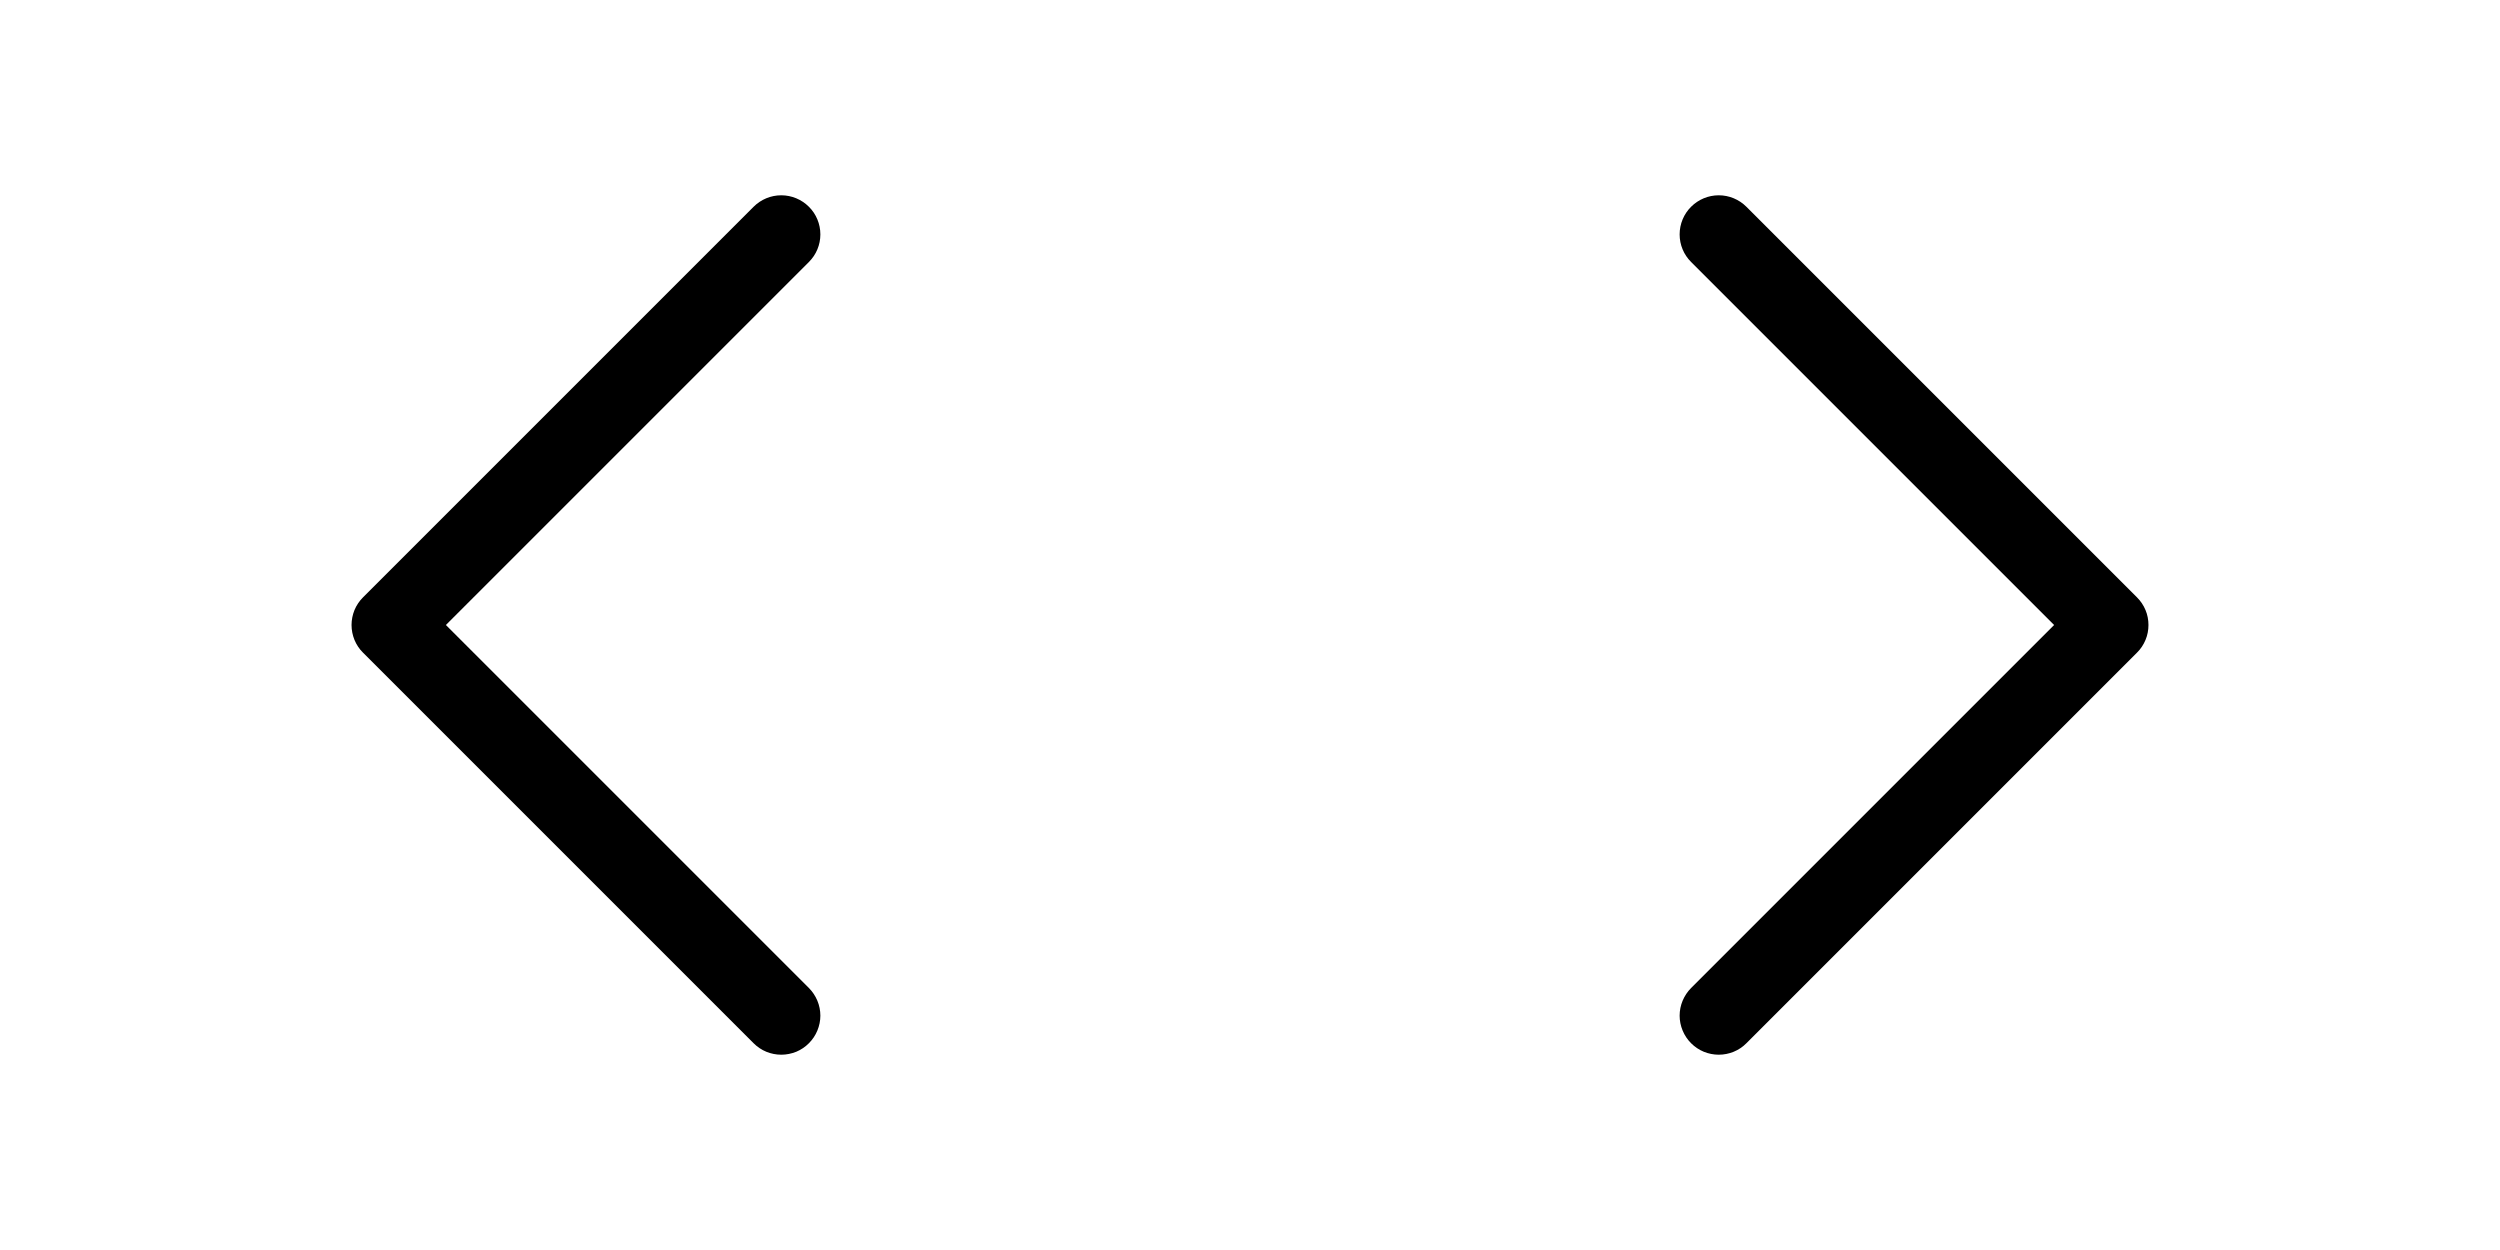
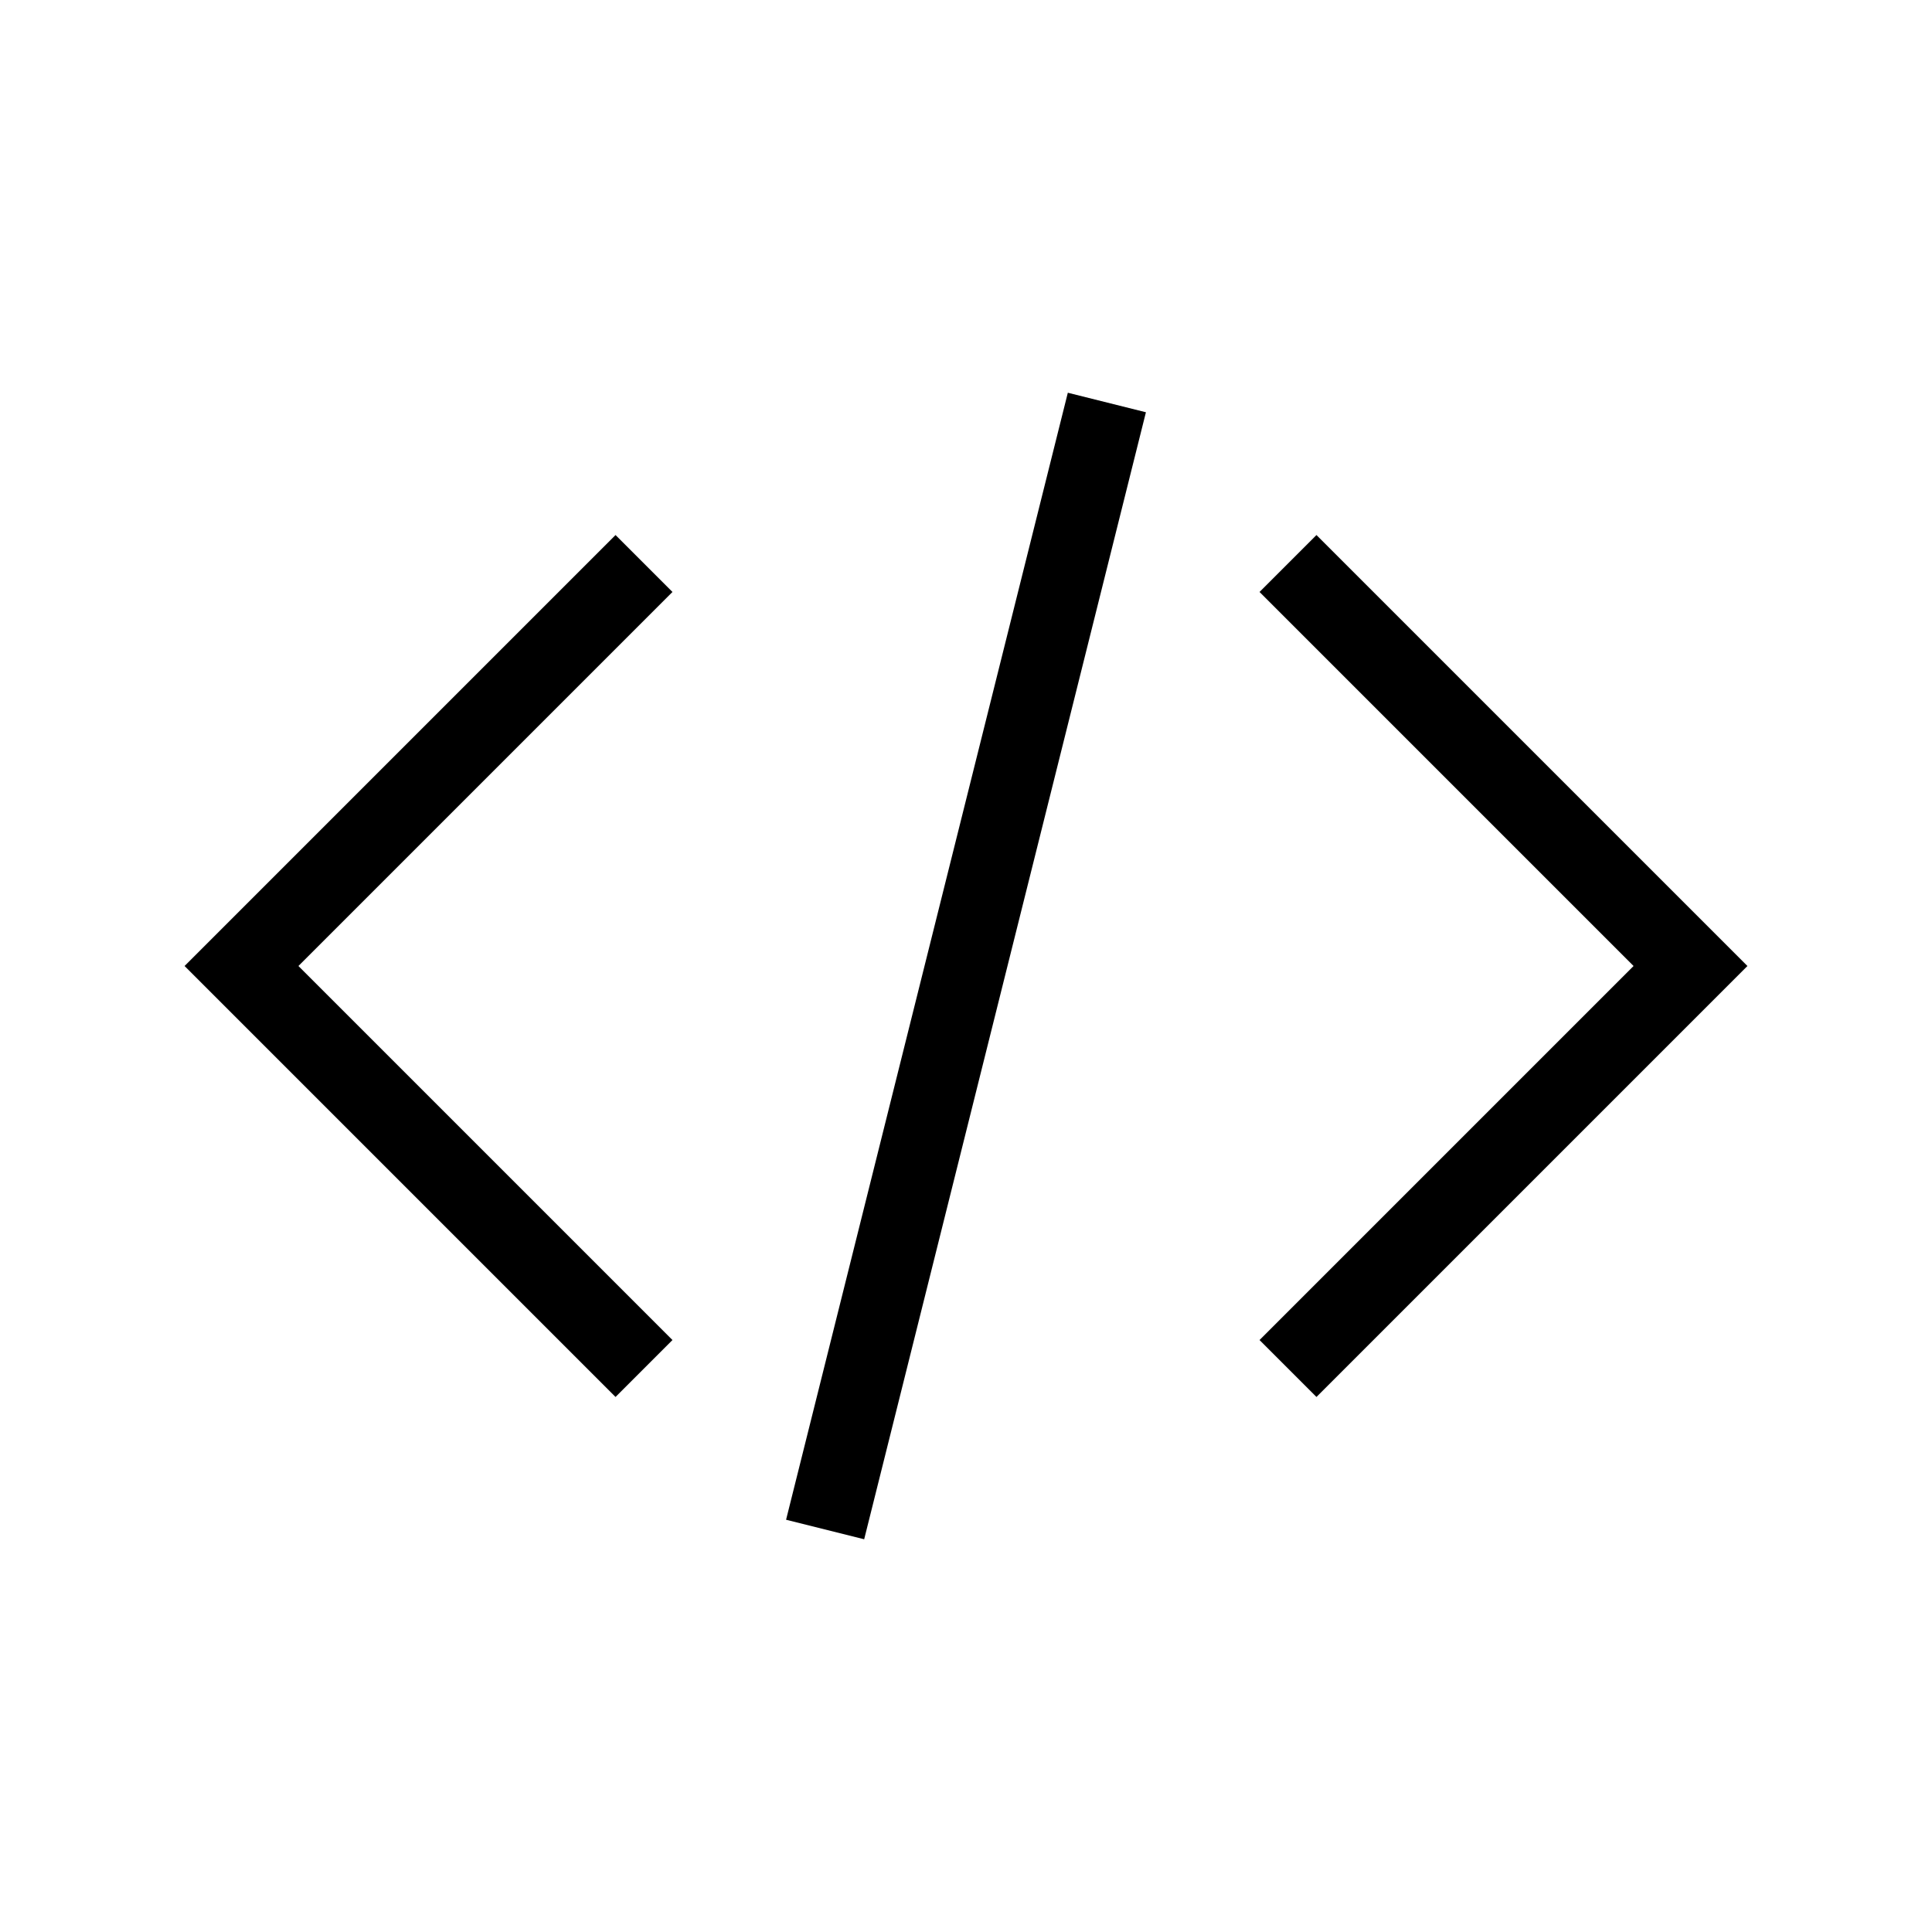
- <svg xmlns="http://www.w3.org/2000/svg" width="34" height="17" viewBox="0 0 34 17" fill="none">
-   <path d="M29.063 8.876L23.751 14.188C23.702 14.238 23.643 14.277 23.578 14.304C23.514 14.33 23.445 14.344 23.375 14.344C23.305 14.344 23.236 14.33 23.172 14.304C23.107 14.277 23.049 14.238 22.999 14.188C22.95 14.139 22.911 14.081 22.884 14.016C22.857 13.951 22.843 13.882 22.843 13.813C22.843 13.743 22.857 13.674 22.884 13.609C22.911 13.545 22.95 13.486 22.999 13.437L27.936 8.5L22.999 3.563C22.899 3.464 22.843 3.329 22.843 3.188C22.843 3.047 22.899 2.911 22.999 2.812C23.099 2.712 23.234 2.656 23.375 2.656C23.516 2.656 23.651 2.712 23.751 2.812L29.063 8.124C29.113 8.174 29.152 8.232 29.179 8.297C29.206 8.361 29.219 8.43 29.219 8.5C29.219 8.57 29.206 8.639 29.179 8.703C29.152 8.768 29.113 8.827 29.063 8.876Z" fill="currentColor" />
-   <path d="M11.001 13.437C11.05 13.486 11.089 13.545 11.116 13.609C11.143 13.674 11.157 13.743 11.157 13.813C11.157 13.882 11.143 13.951 11.116 14.016C11.089 14.081 11.05 14.139 11.001 14.188C10.952 14.238 10.893 14.277 10.829 14.304C10.764 14.33 10.695 14.344 10.625 14.344C10.555 14.344 10.486 14.33 10.422 14.304C10.357 14.277 10.299 14.238 10.249 14.188L4.937 8.876C4.887 8.827 4.848 8.768 4.821 8.703C4.795 8.639 4.781 8.57 4.781 8.5C4.781 8.43 4.795 8.361 4.821 8.297C4.848 8.232 4.887 8.174 4.937 8.124L10.249 2.812C10.349 2.712 10.484 2.656 10.625 2.656C10.766 2.656 10.901 2.712 11.001 2.812C11.101 2.911 11.157 3.047 11.157 3.188C11.157 3.329 11.101 3.464 11.001 3.563L6.064 8.5L11.001 13.437Z" fill="currentColor" />
+ <svg xmlns="http://www.w3.org/2000/svg" width="24" height="24" viewBox="0 0 24 24" fill="none" stroke="currentColor" stroke-width="1.0" stroke-linecap="butt" stroke-linejoin="miter">
+   <path d="M8 7l-5 5 5 5" />
+   <path d="M16 7l5 5-5 5" />
+   <path d="M13.75 5l-3.5 14" />
</svg>
